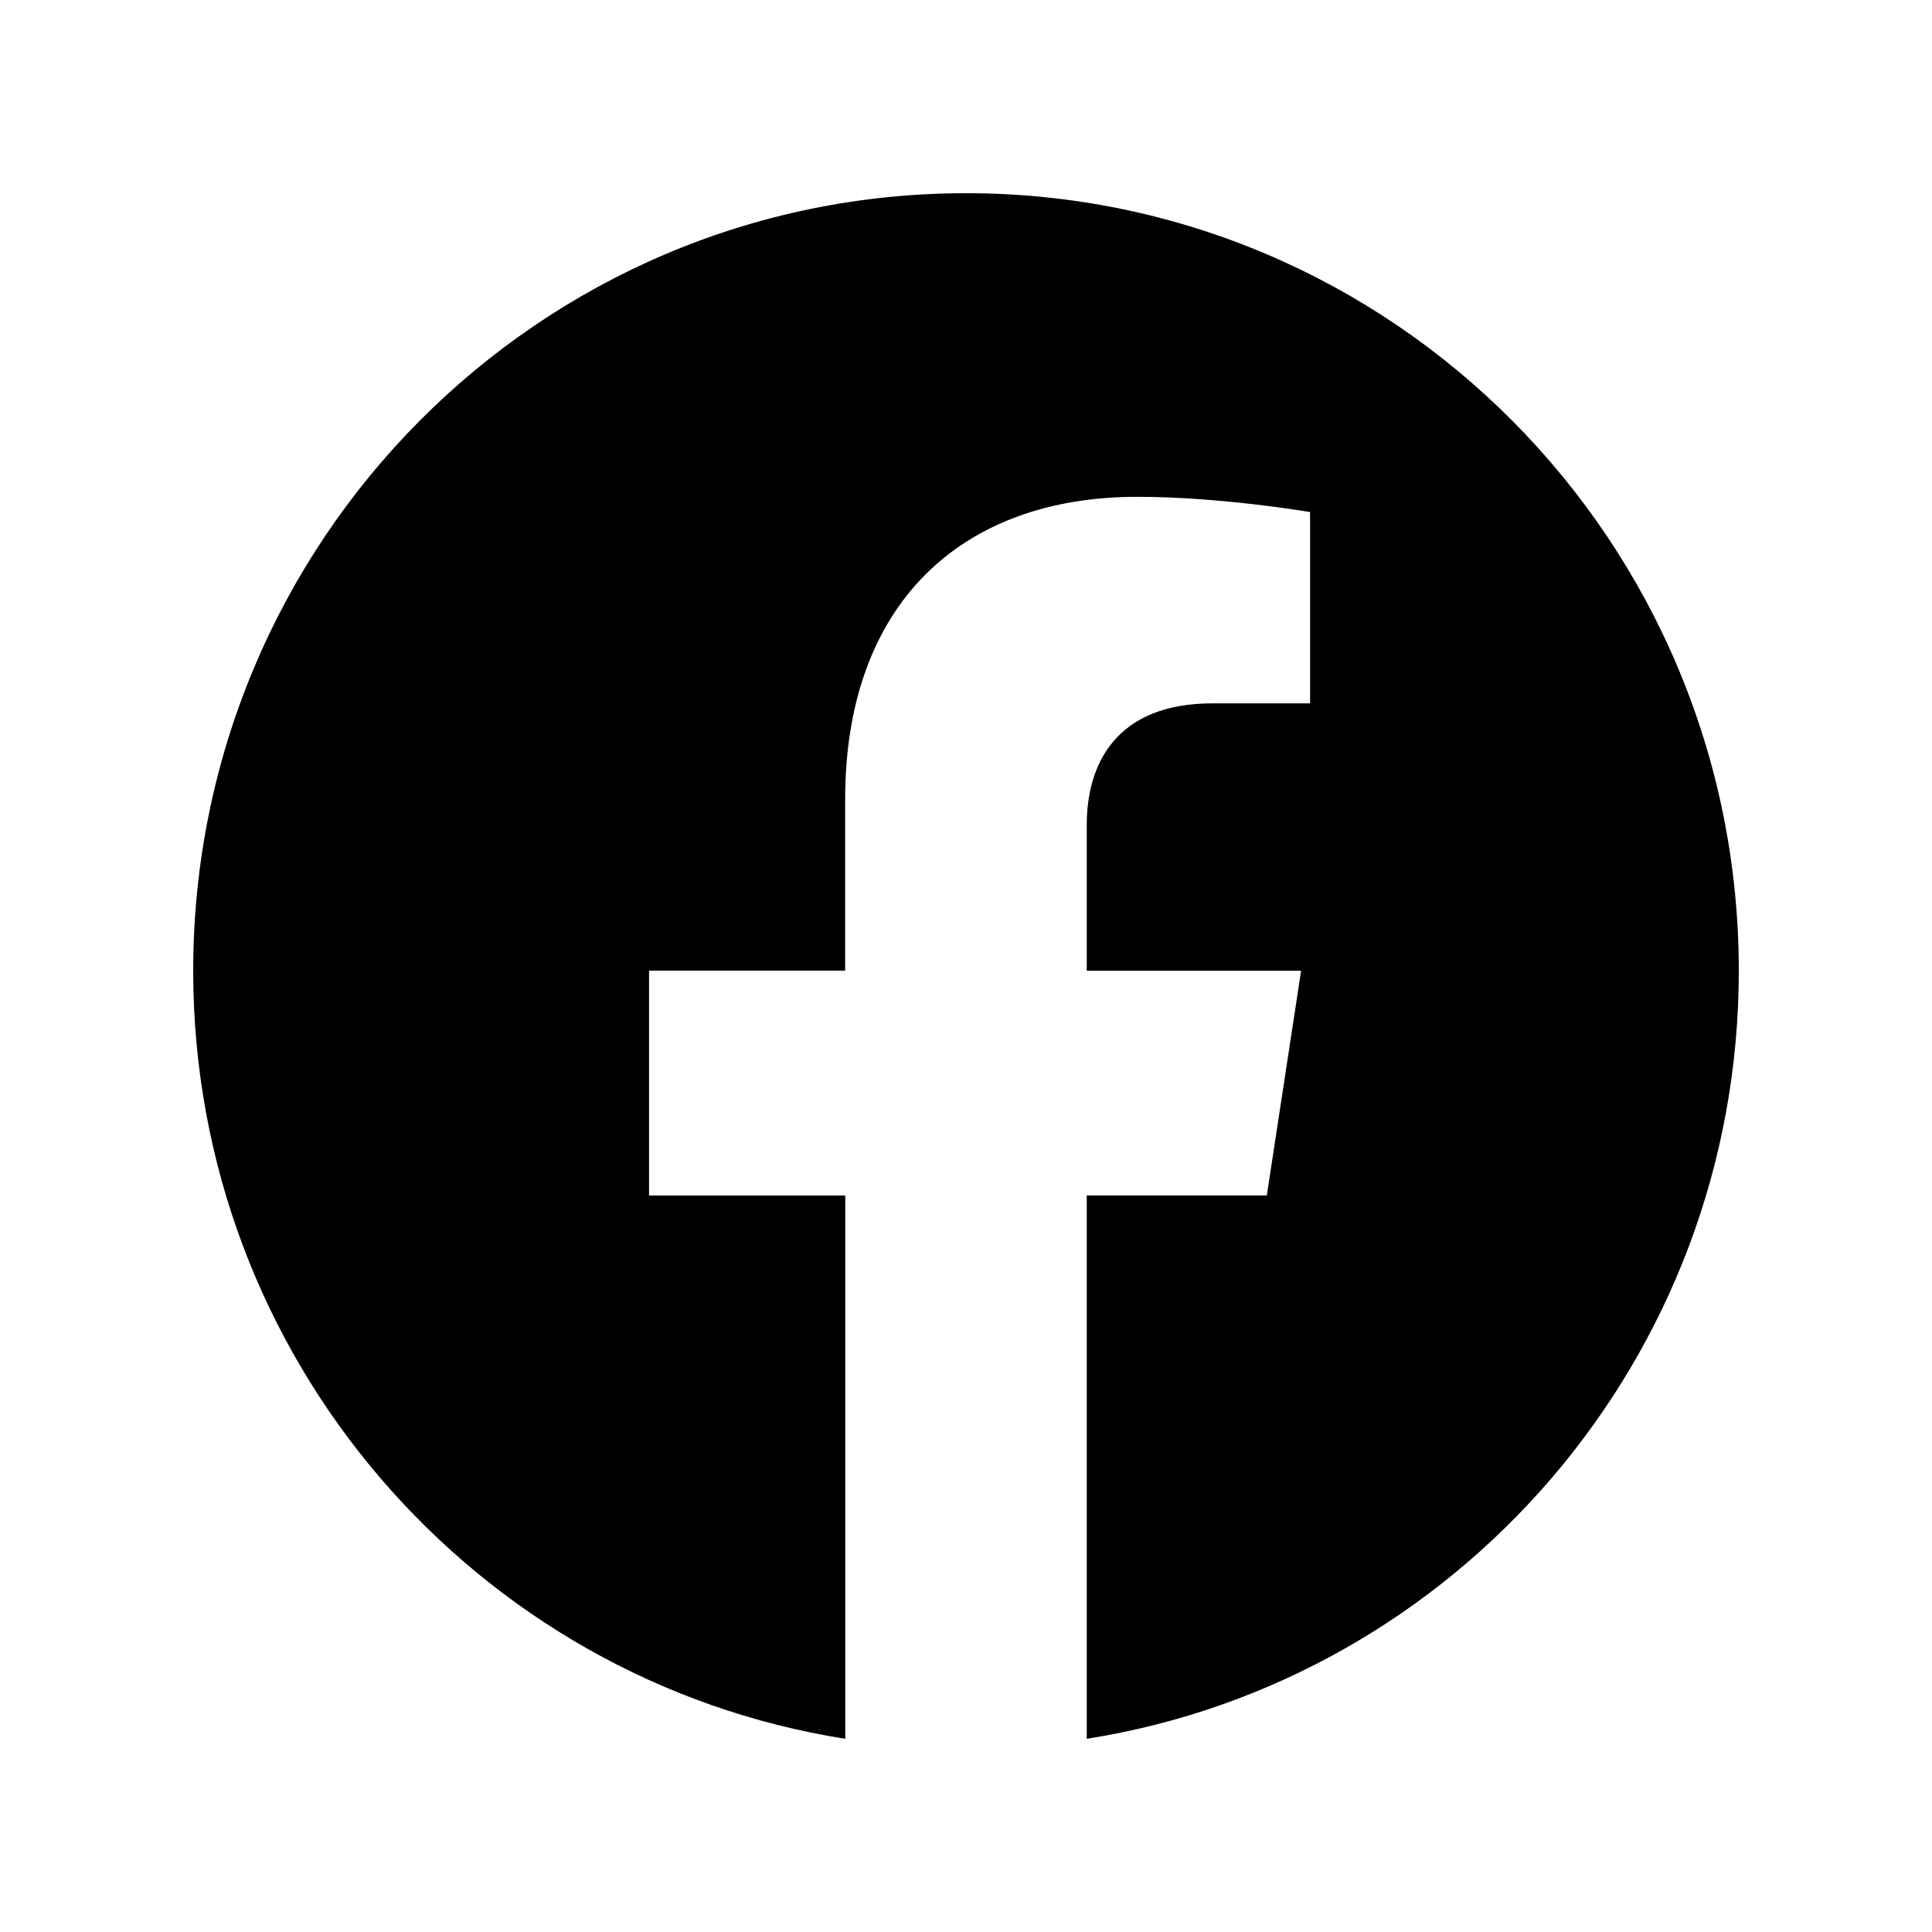
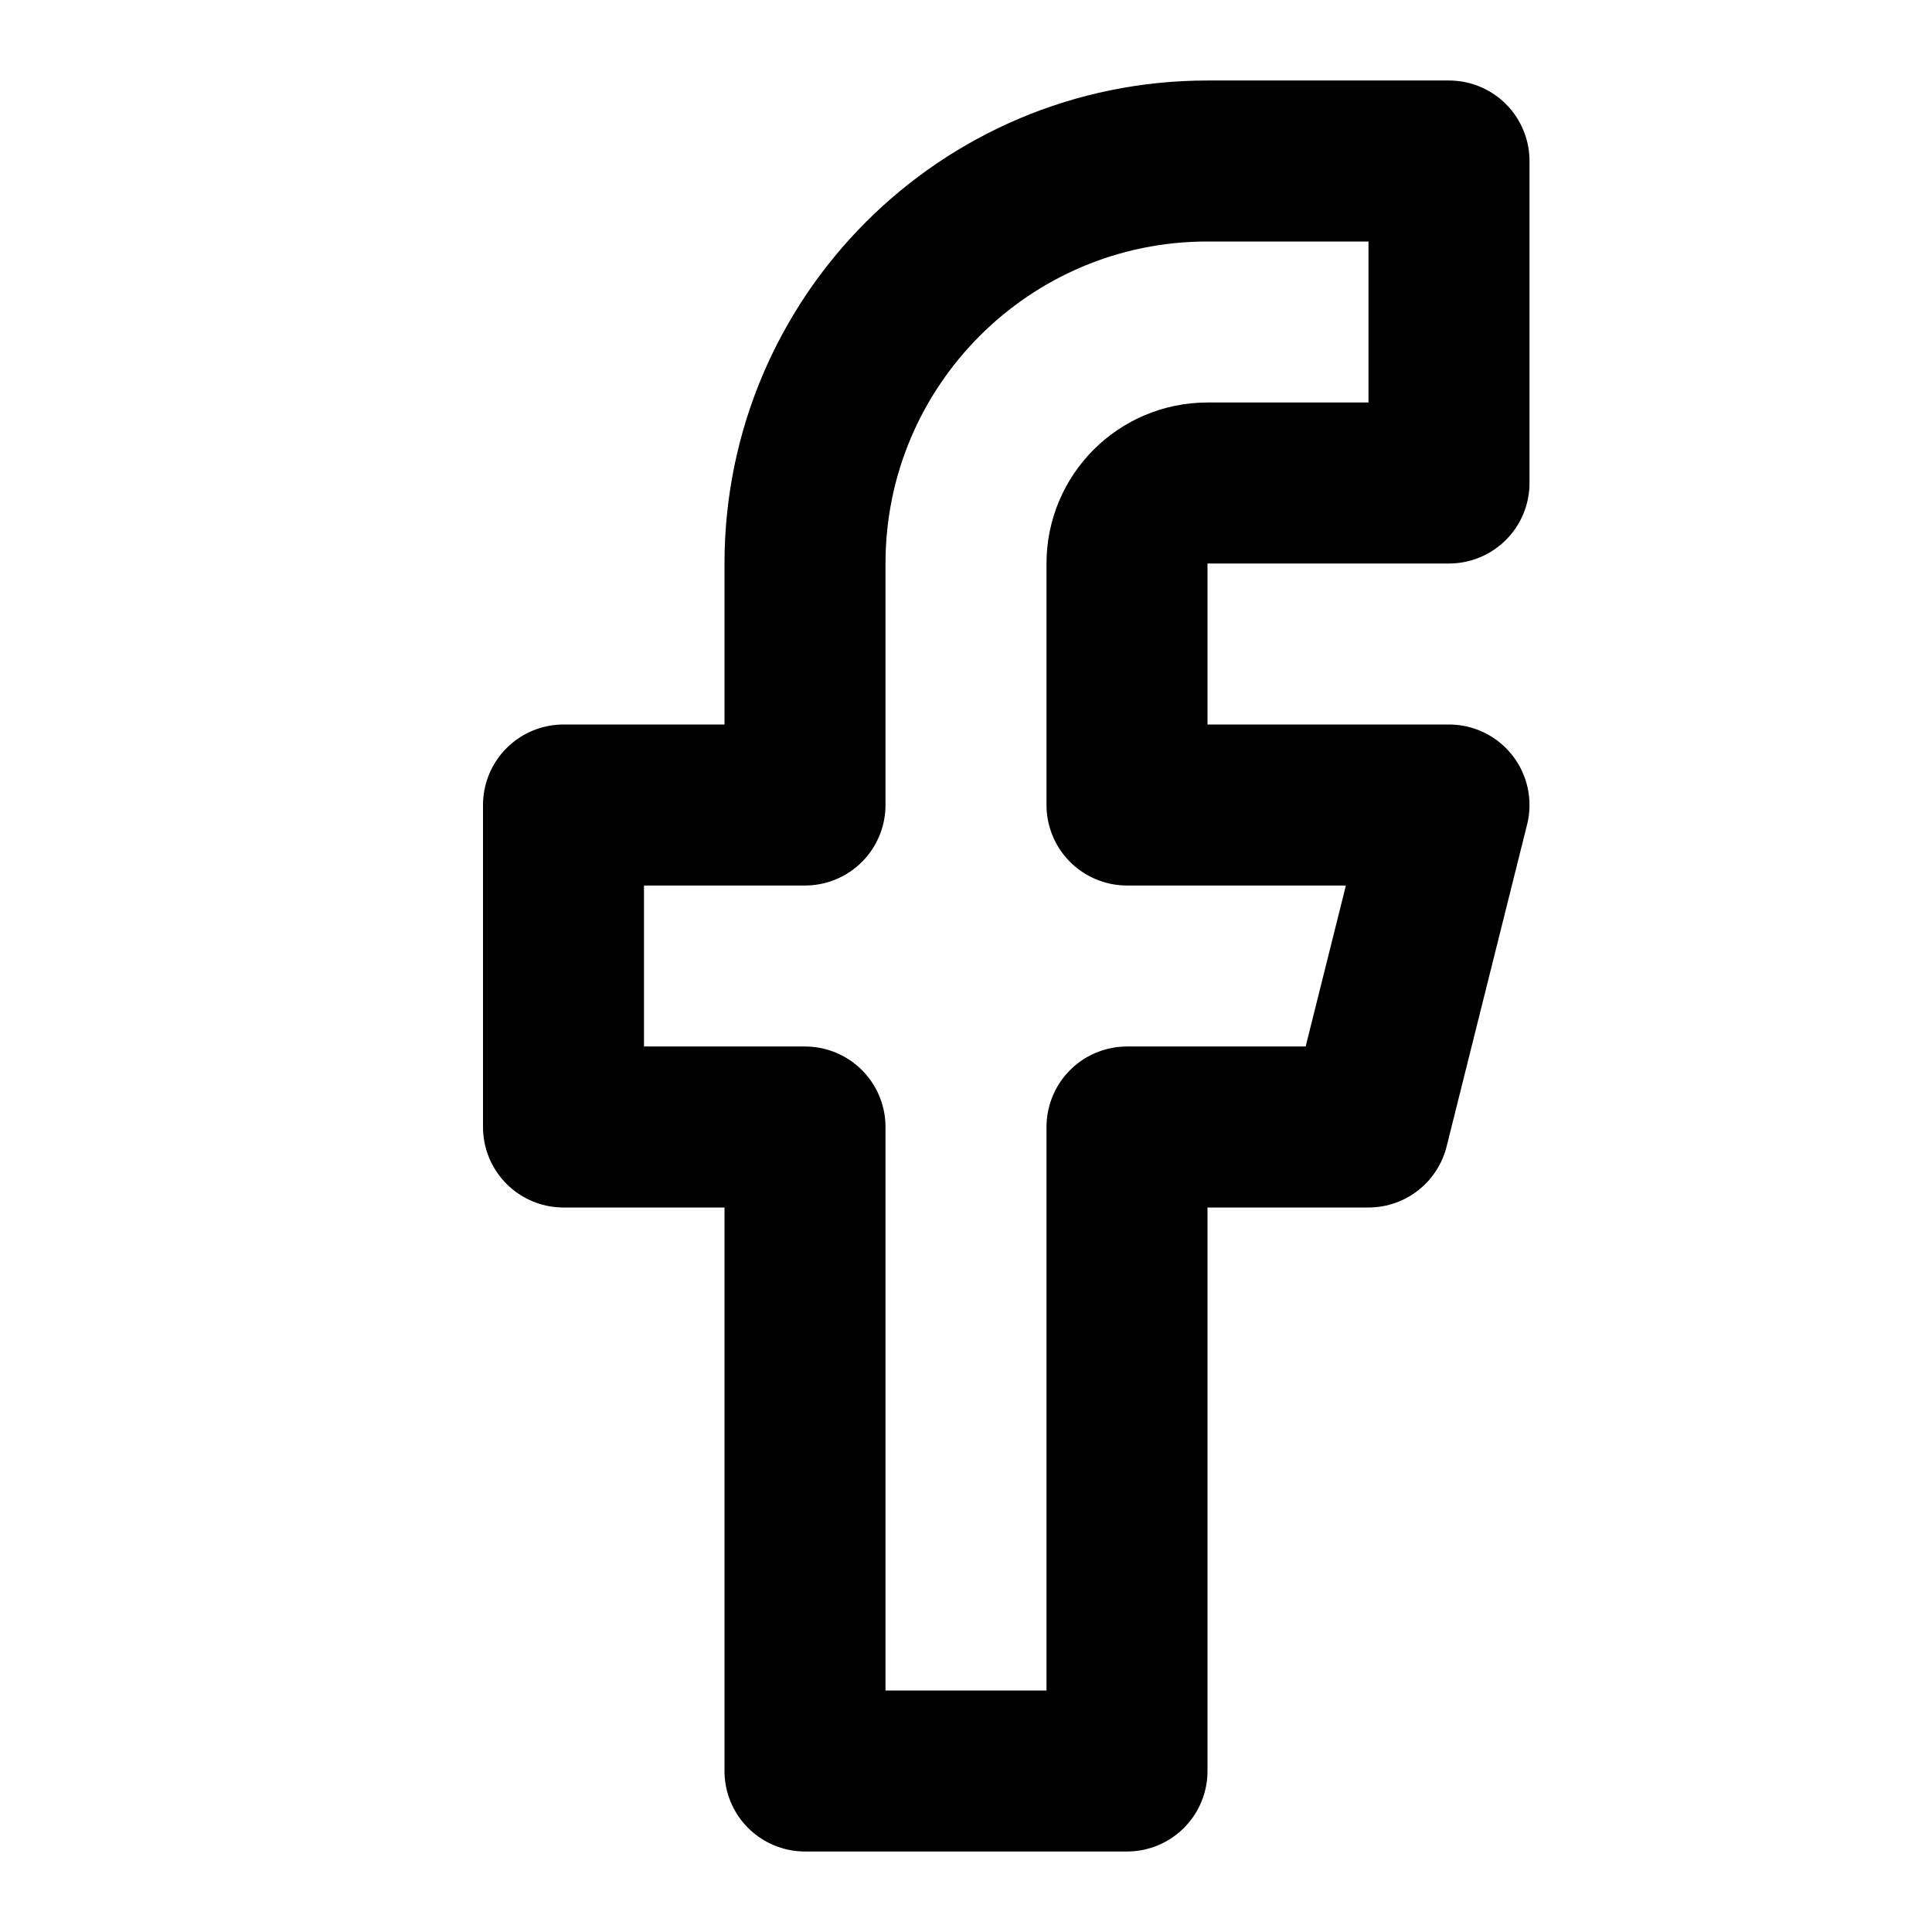
- <svg class="icon icon-facebook" viewBox="0 0 20 20">
-   <path fill="currentColor" d="M18 10.049C18 5.603 14.419 2 10 2s-8 3.603-8 8.049C2 14.067 4.925 17.396 8.75 18v-5.624H6.719v-2.328h2.03V8.275c0-2.017 1.195-3.132 3.023-3.132.874 0 1.79.158 1.79.158v1.98h-1.009c-.994 0-1.303.621-1.303 1.258v1.51h2.219l-.355 2.326H11.25V18c3.825-.604 6.75-3.933 6.75-7.951" />
+ <svg xmlns="http://www.w3.org/2000/svg" class="lucide lucide-facebook" width="24" height="24" viewBox="0 0 24 24" fill="none" stroke="currentColor" stroke-width="2" stroke-linecap="round" stroke-linejoin="round">
+   <path d="M18 2h-3a5 5 0 0 0-5 5v3H7v4h3v8h4v-8h3l1-4h-4V7a1 1 0 0 1 1-1h3z" />
</svg>
